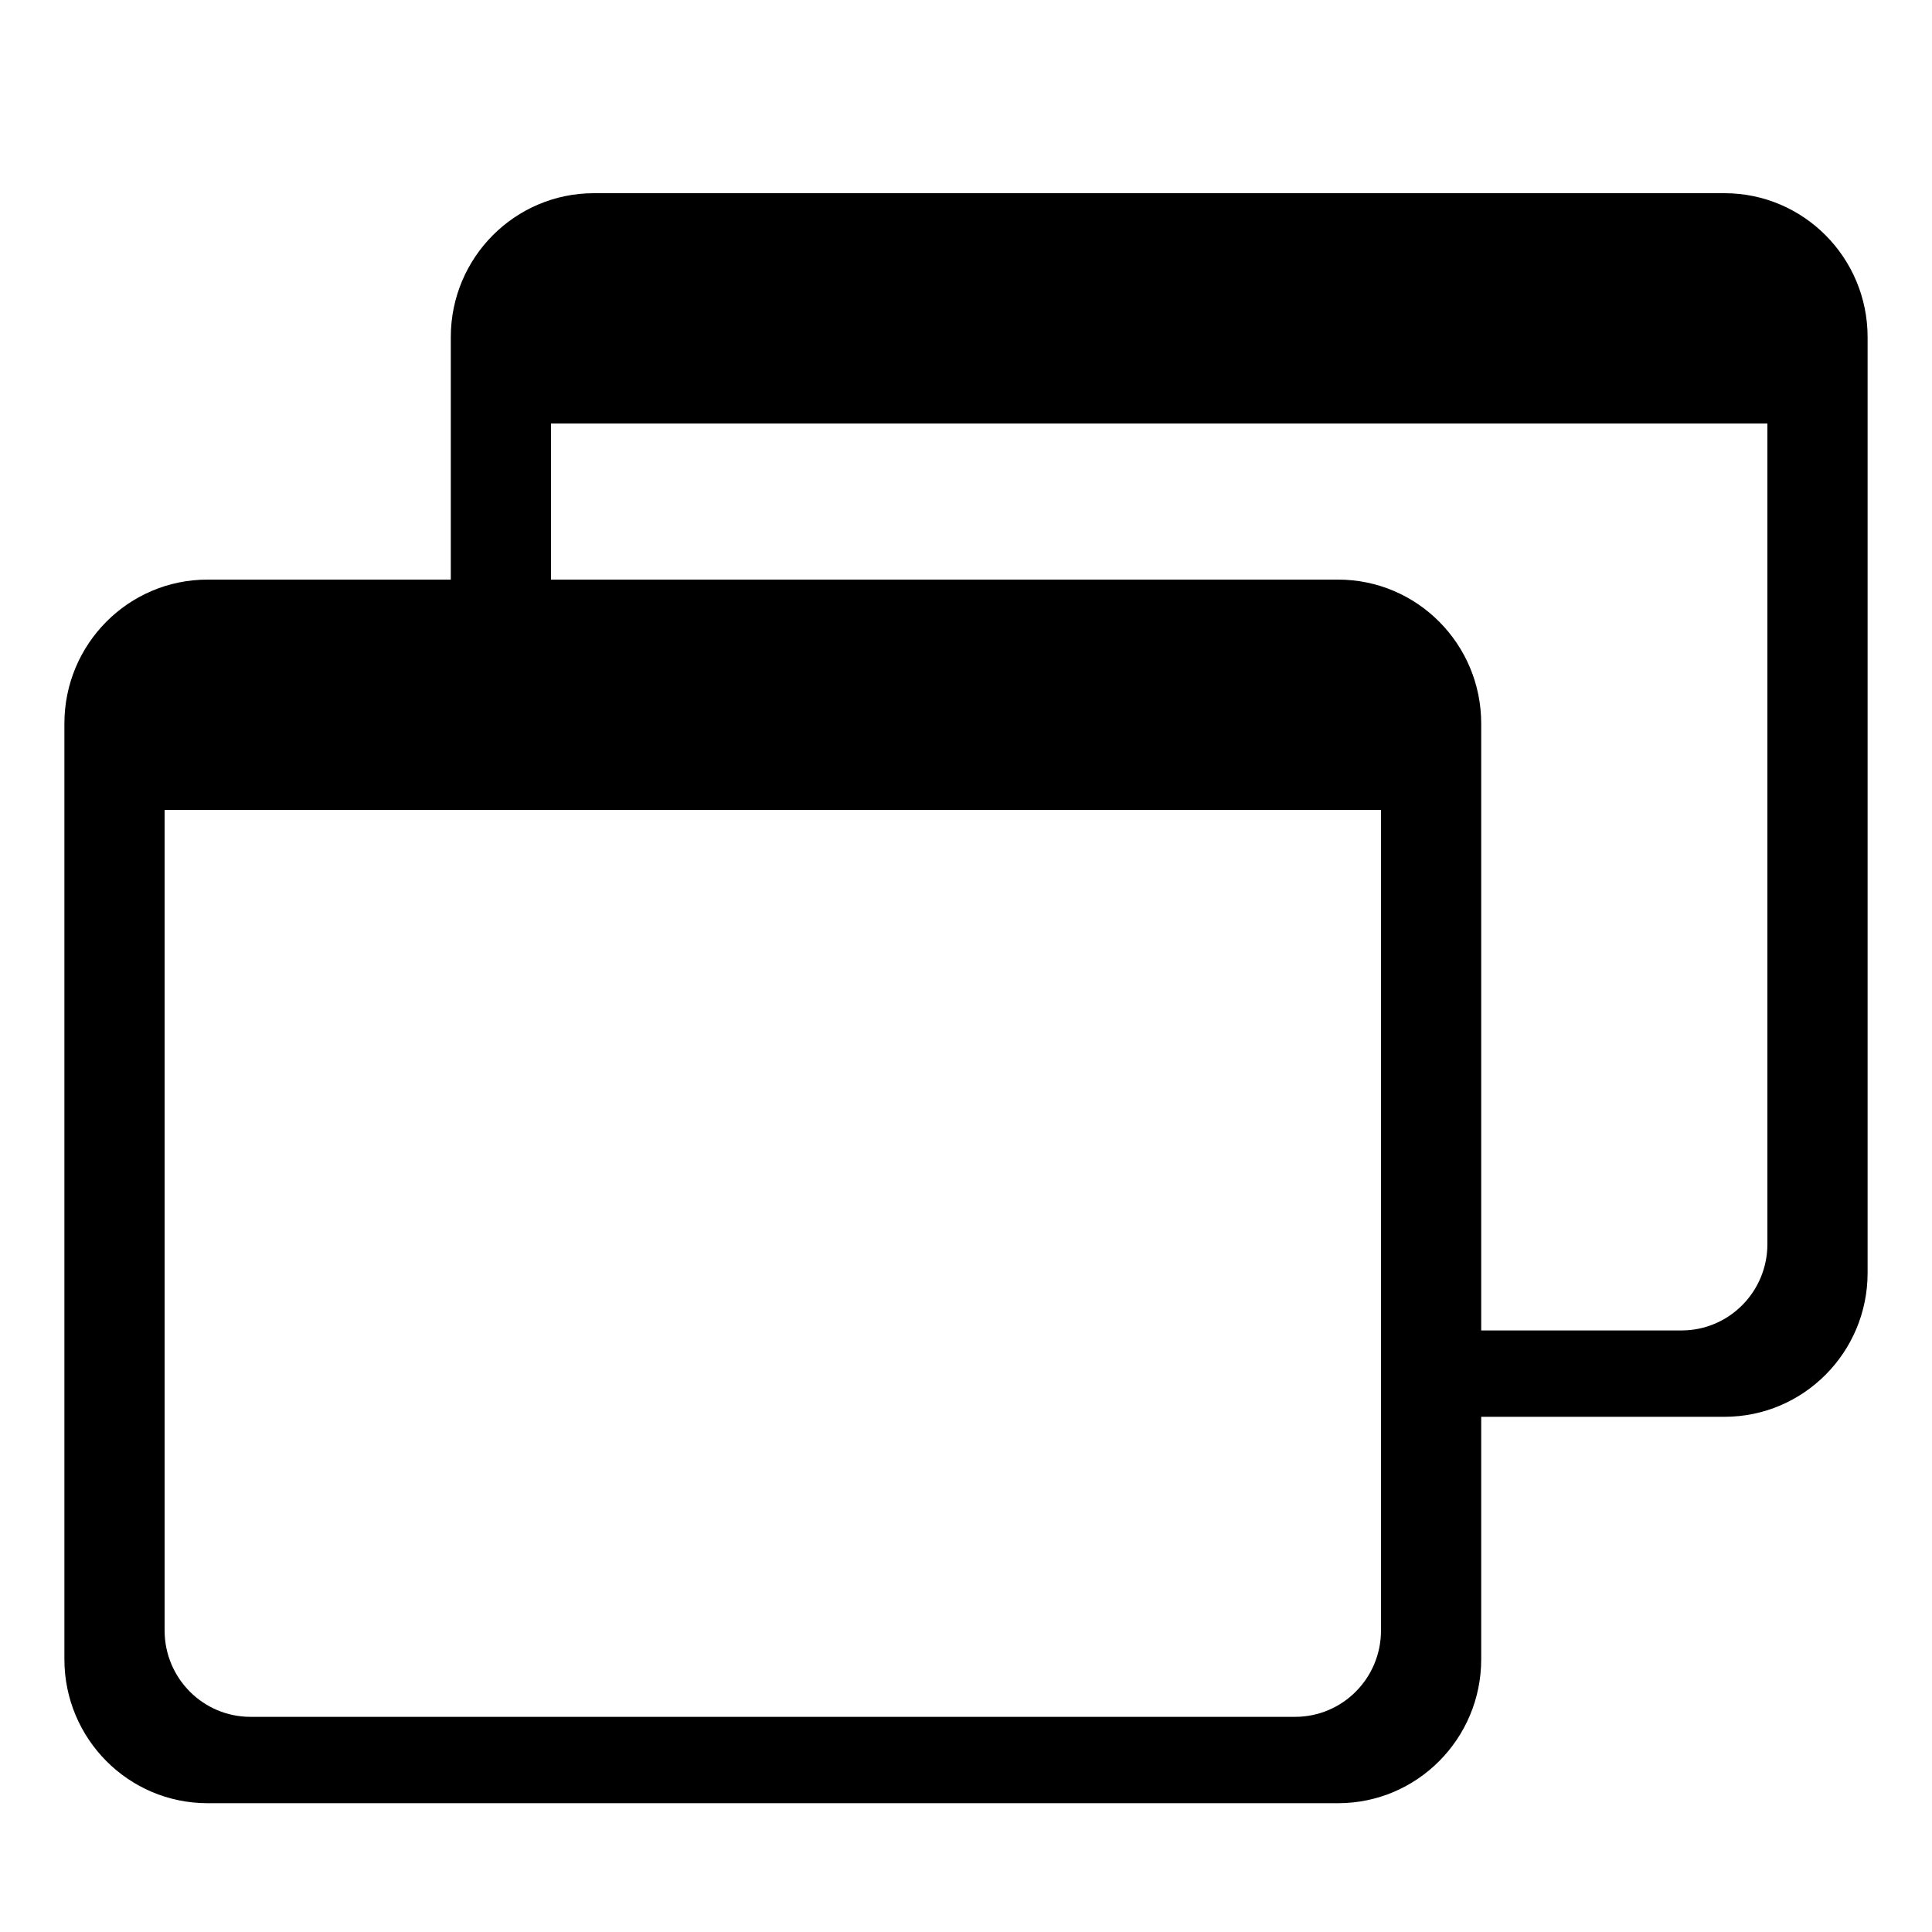
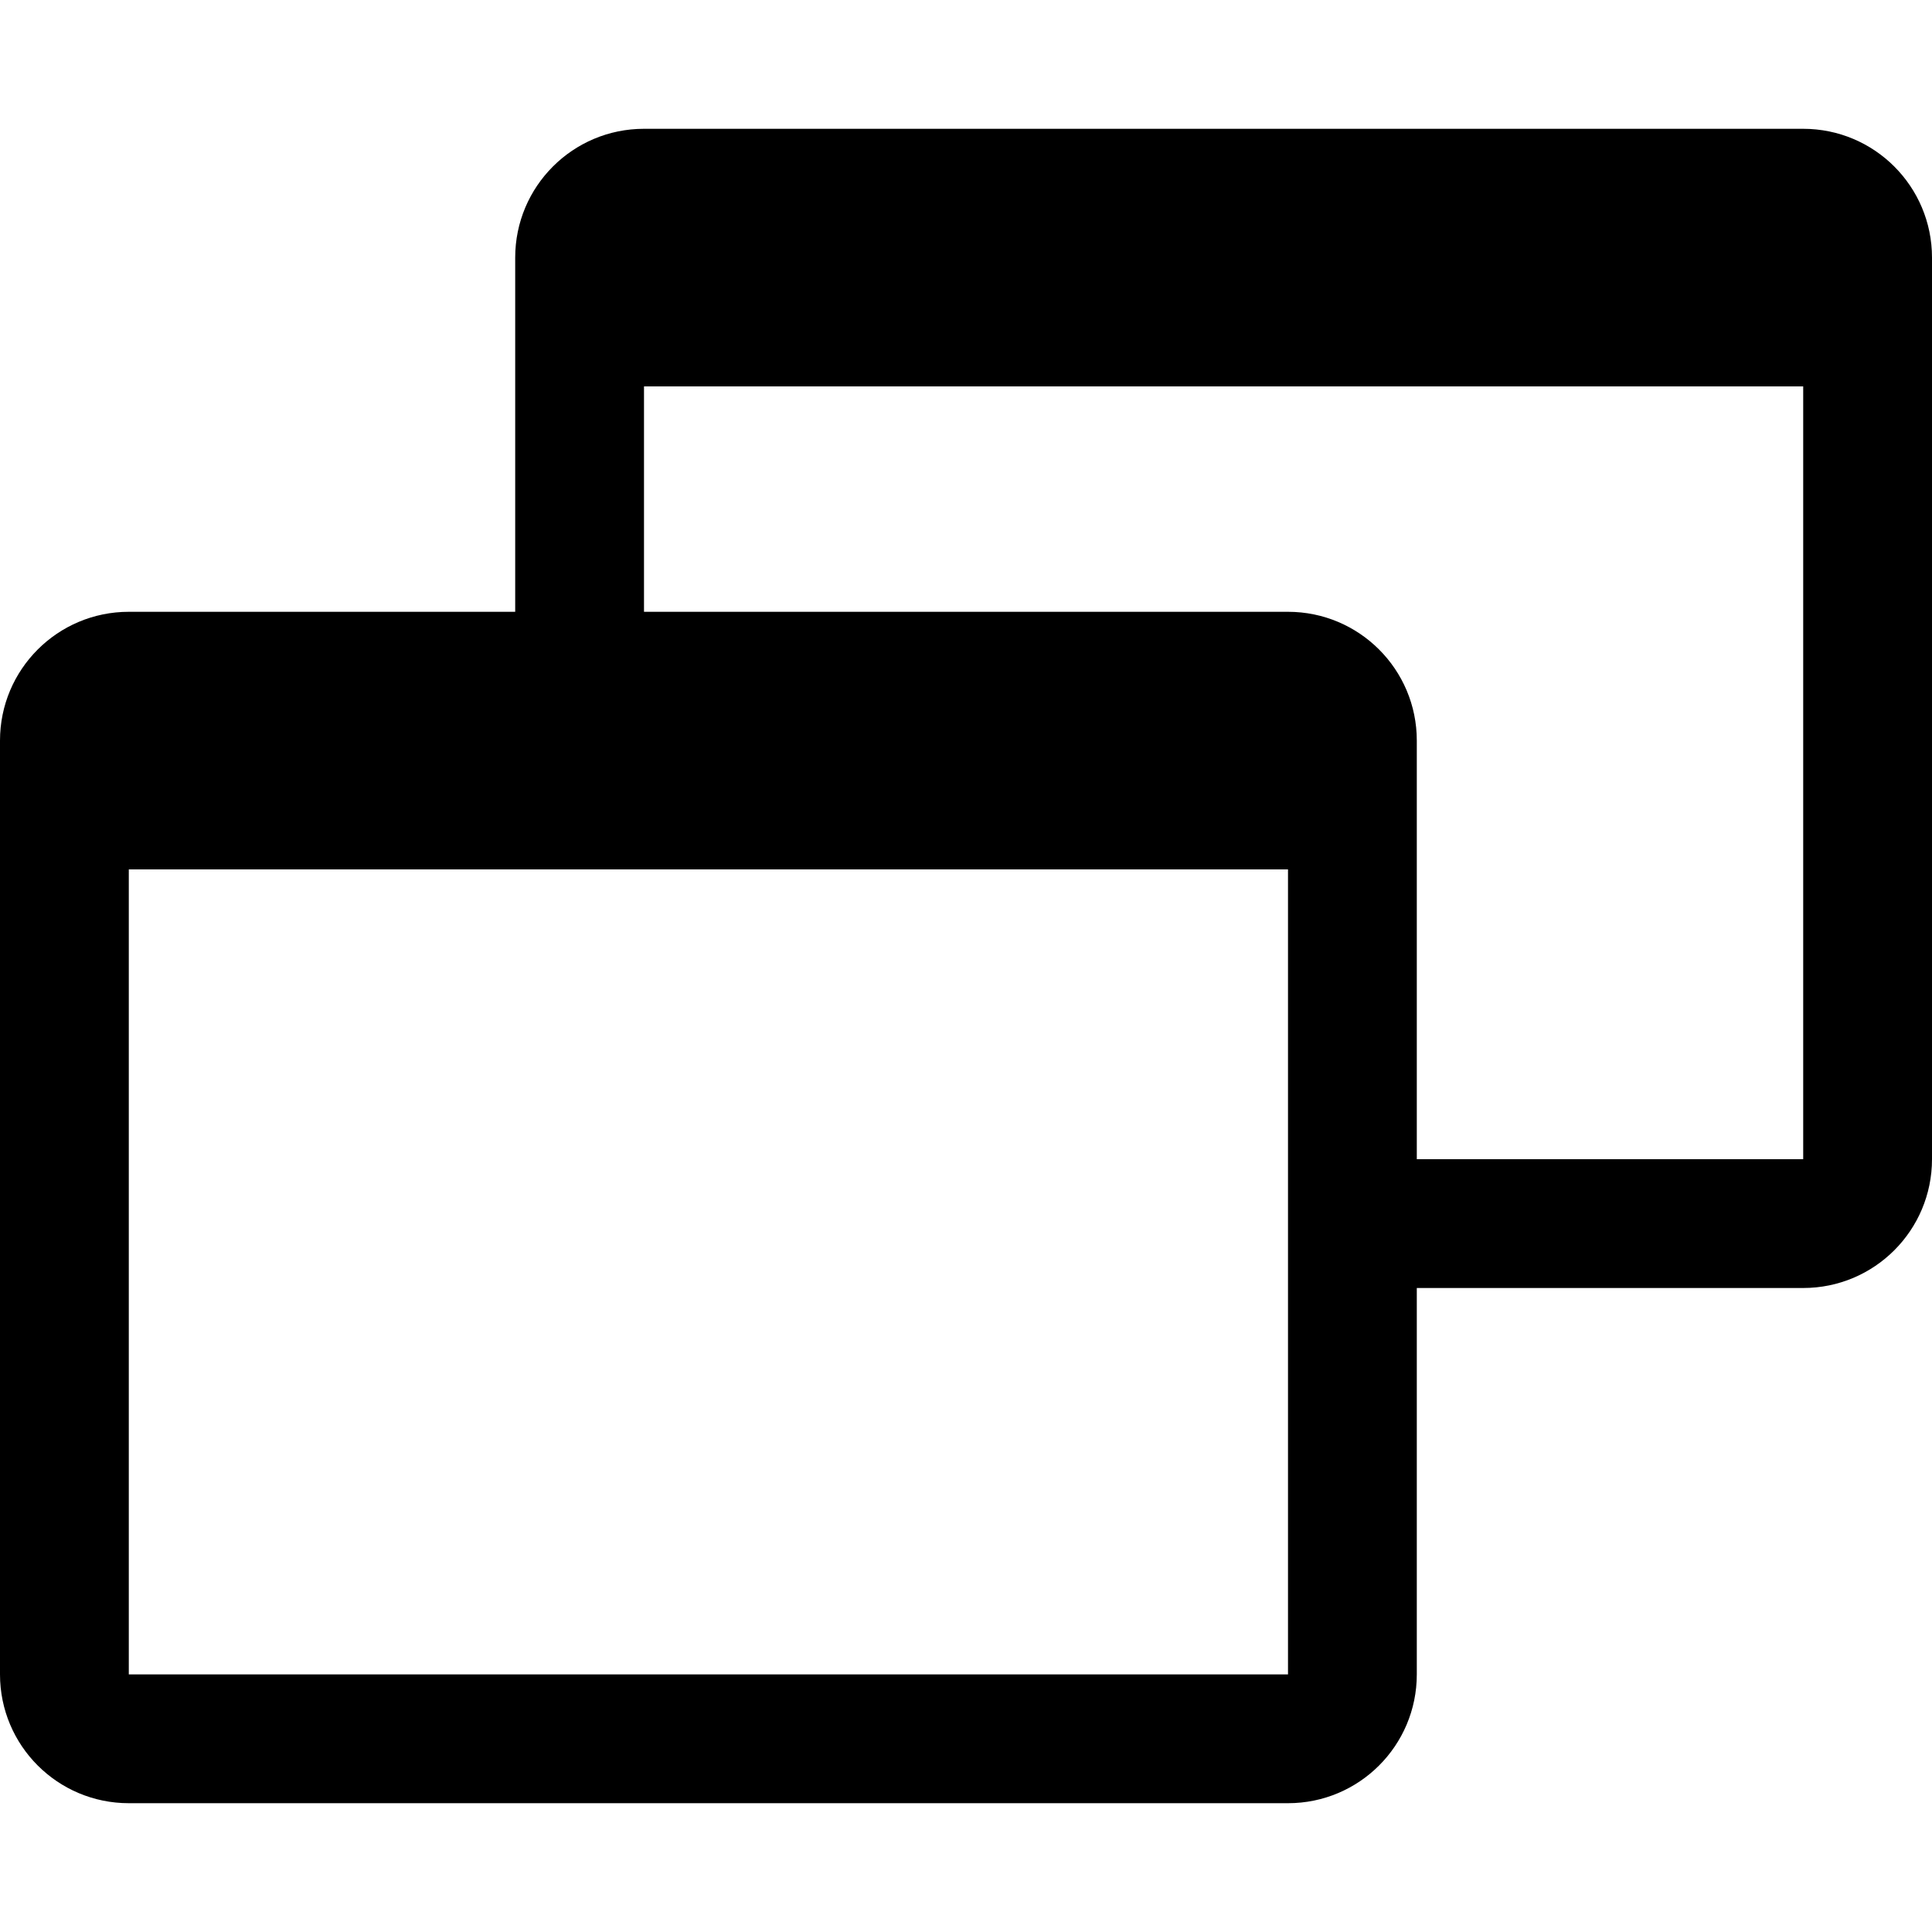
<svg xmlns="http://www.w3.org/2000/svg" width="30" height="30" viewBox="0 0 30 30" fill="none">
-   <path fill-rule="evenodd" clip-rule="evenodd" d="M3.222 9C1.995 9 1 10.001 1 11.235V25.765C1 26.999 1.995 28 3.222 28H20.778C22.005 28 23 26.999 23 25.765V11.235C23 10.001 22.005 9 20.778 9H3.222ZM21.444 12.576H2.556V25.318C2.556 26.058 3.153 26.659 3.889 26.659H20.111C20.848 26.659 21.444 26.058 21.444 25.318V12.576Z" fill="black" />
-   <path d="M9.222 3C7.995 3 7 4.001 7 5.235V11.444H8.556V6.576H27.444V19.318C27.444 20.058 26.848 20.659 26.111 20.659H21.992V22H26.778C28.005 22 29 20.999 29 19.765V5.235C29 4.001 28.005 3 26.778 3H9.222Z" fill="black" />
+   <path fill-rule="evenodd" clip-rule="evenodd" d="M8 4C8 2.895 8.895 2 10 2H28C29.105 2 30 2.895 30 4V18C30 19.105 29.105 20 28 20H22V26C22 27.105 21.105 28 20 28H2C0.895 28 0 27.105 0 26V11.5C0 10.395 0.895 9.5 2 9.5H8V4ZM10 9.5H20C21.105 9.5 22 10.395 22 11.5V18H28V6H10V9.5ZM2 13.5V26H20V13.5H2Z" fill="black" />
</svg>
